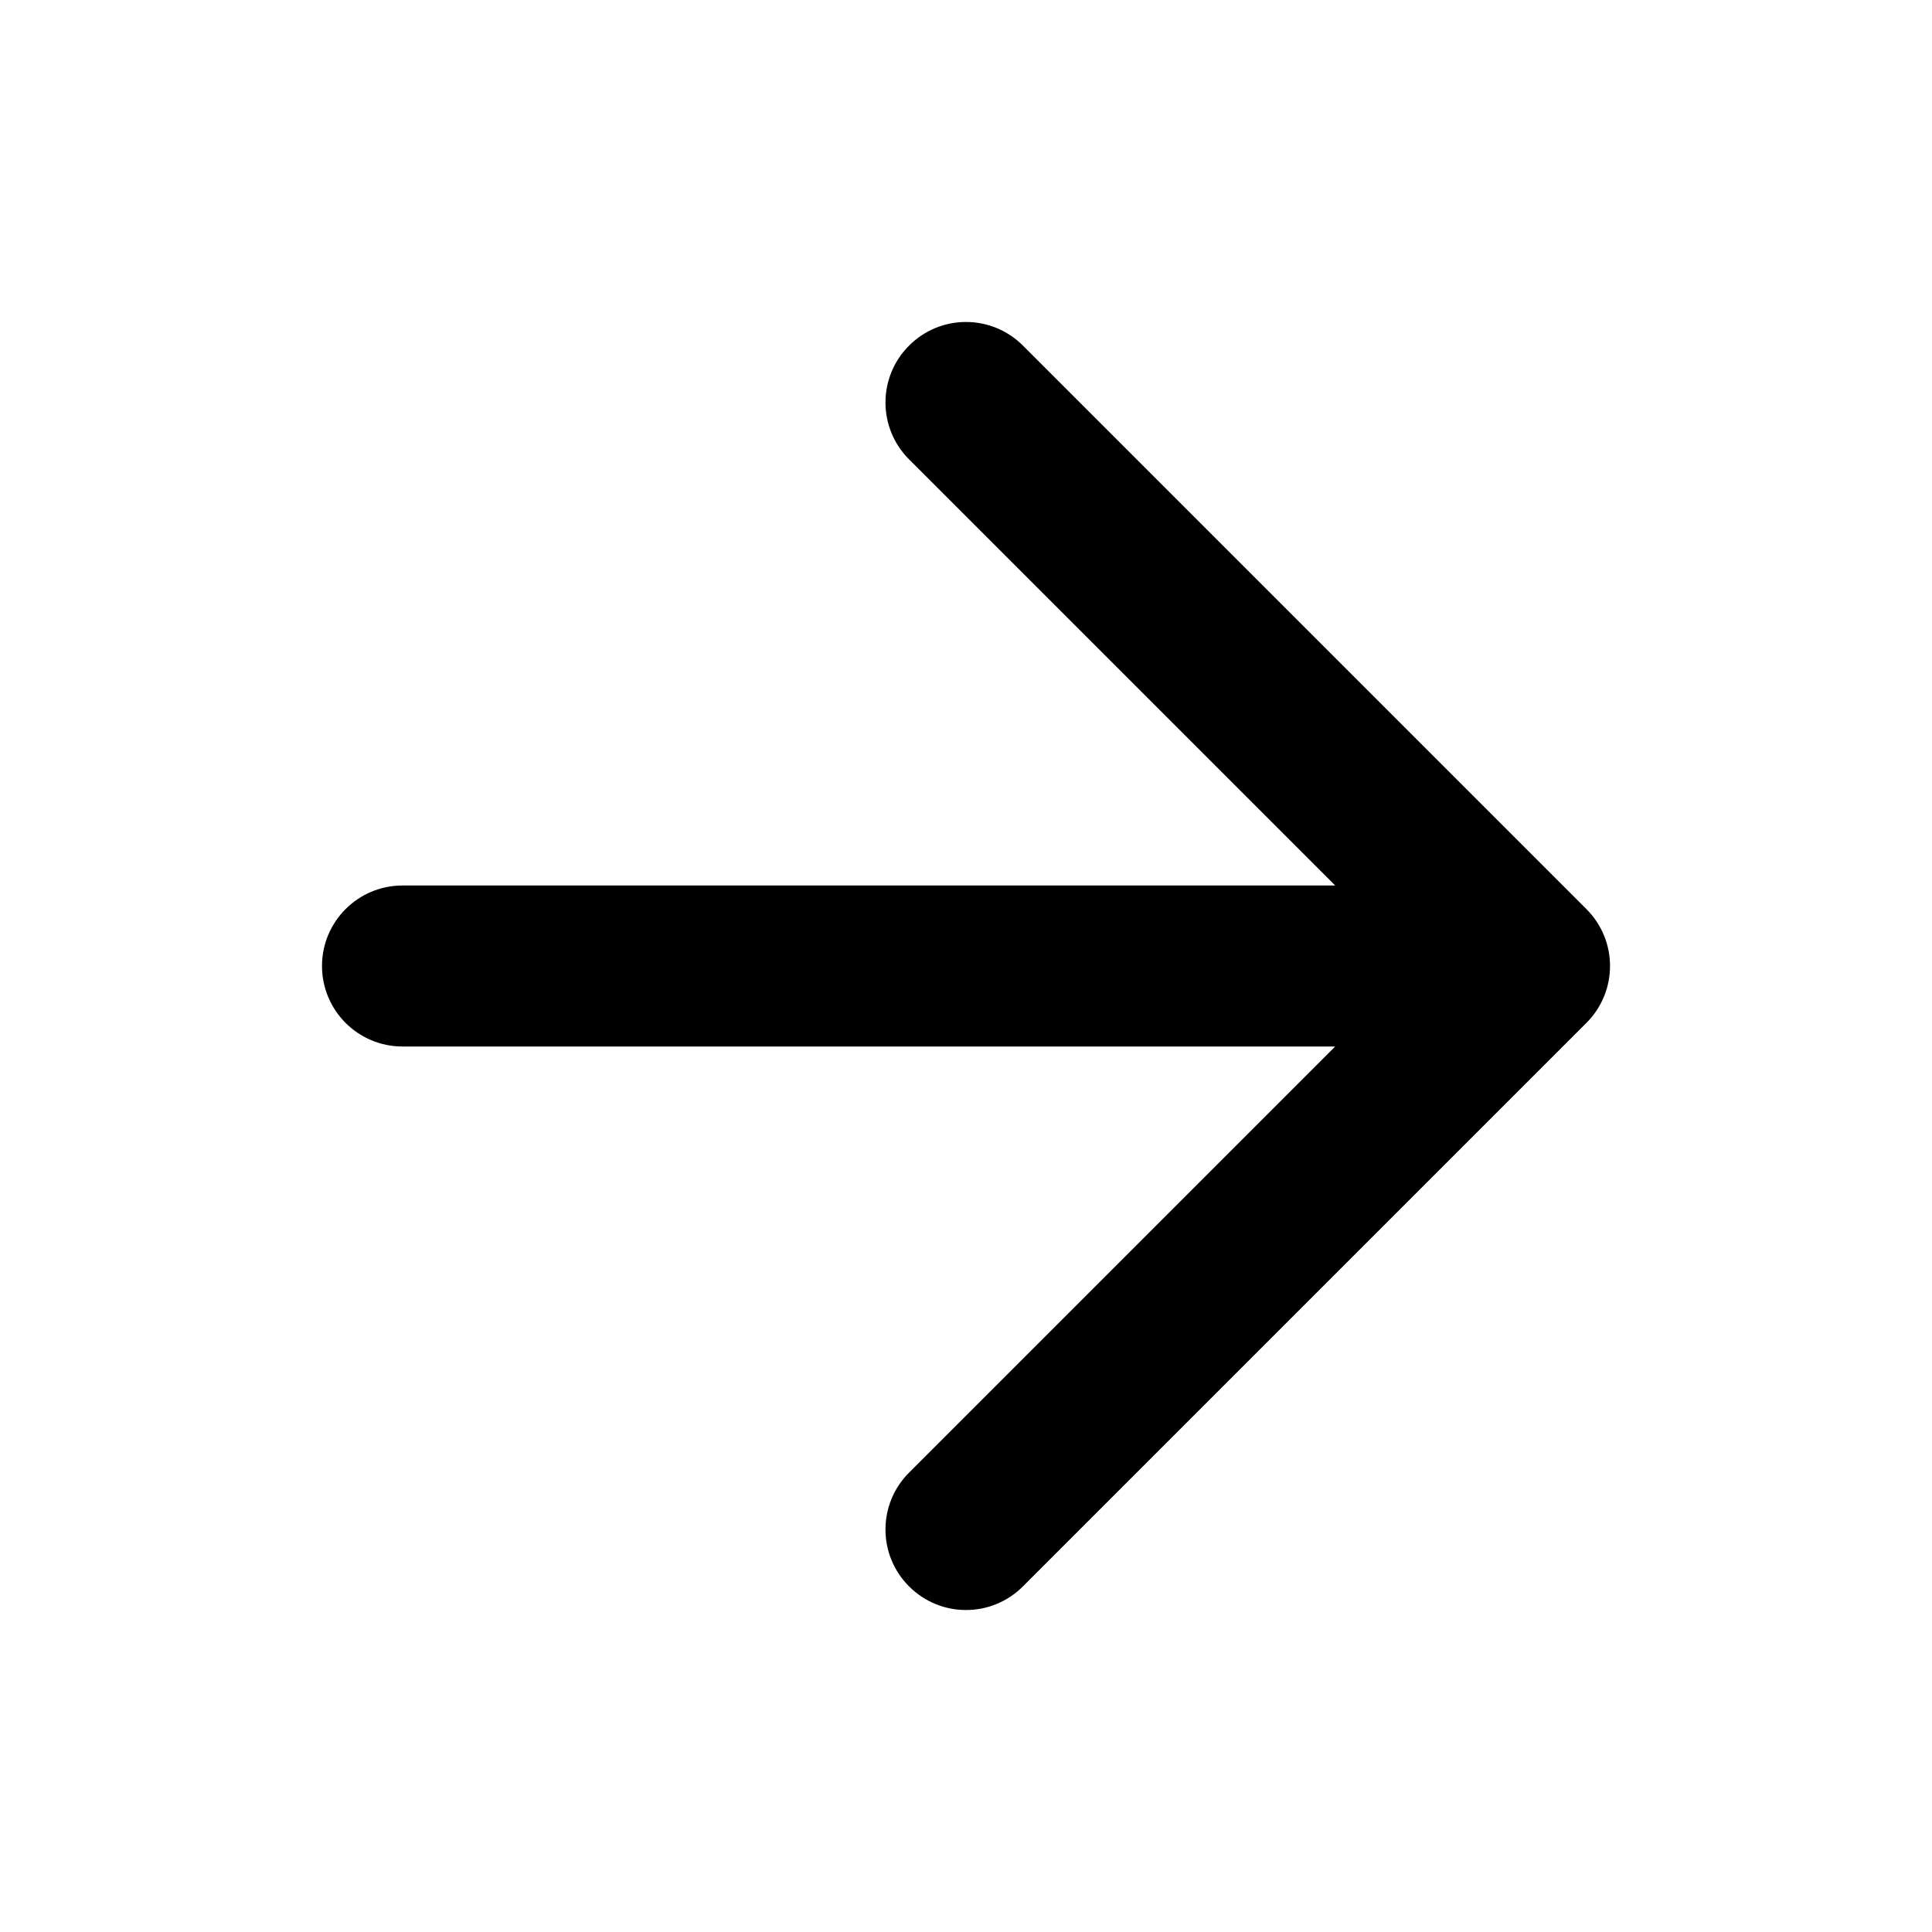
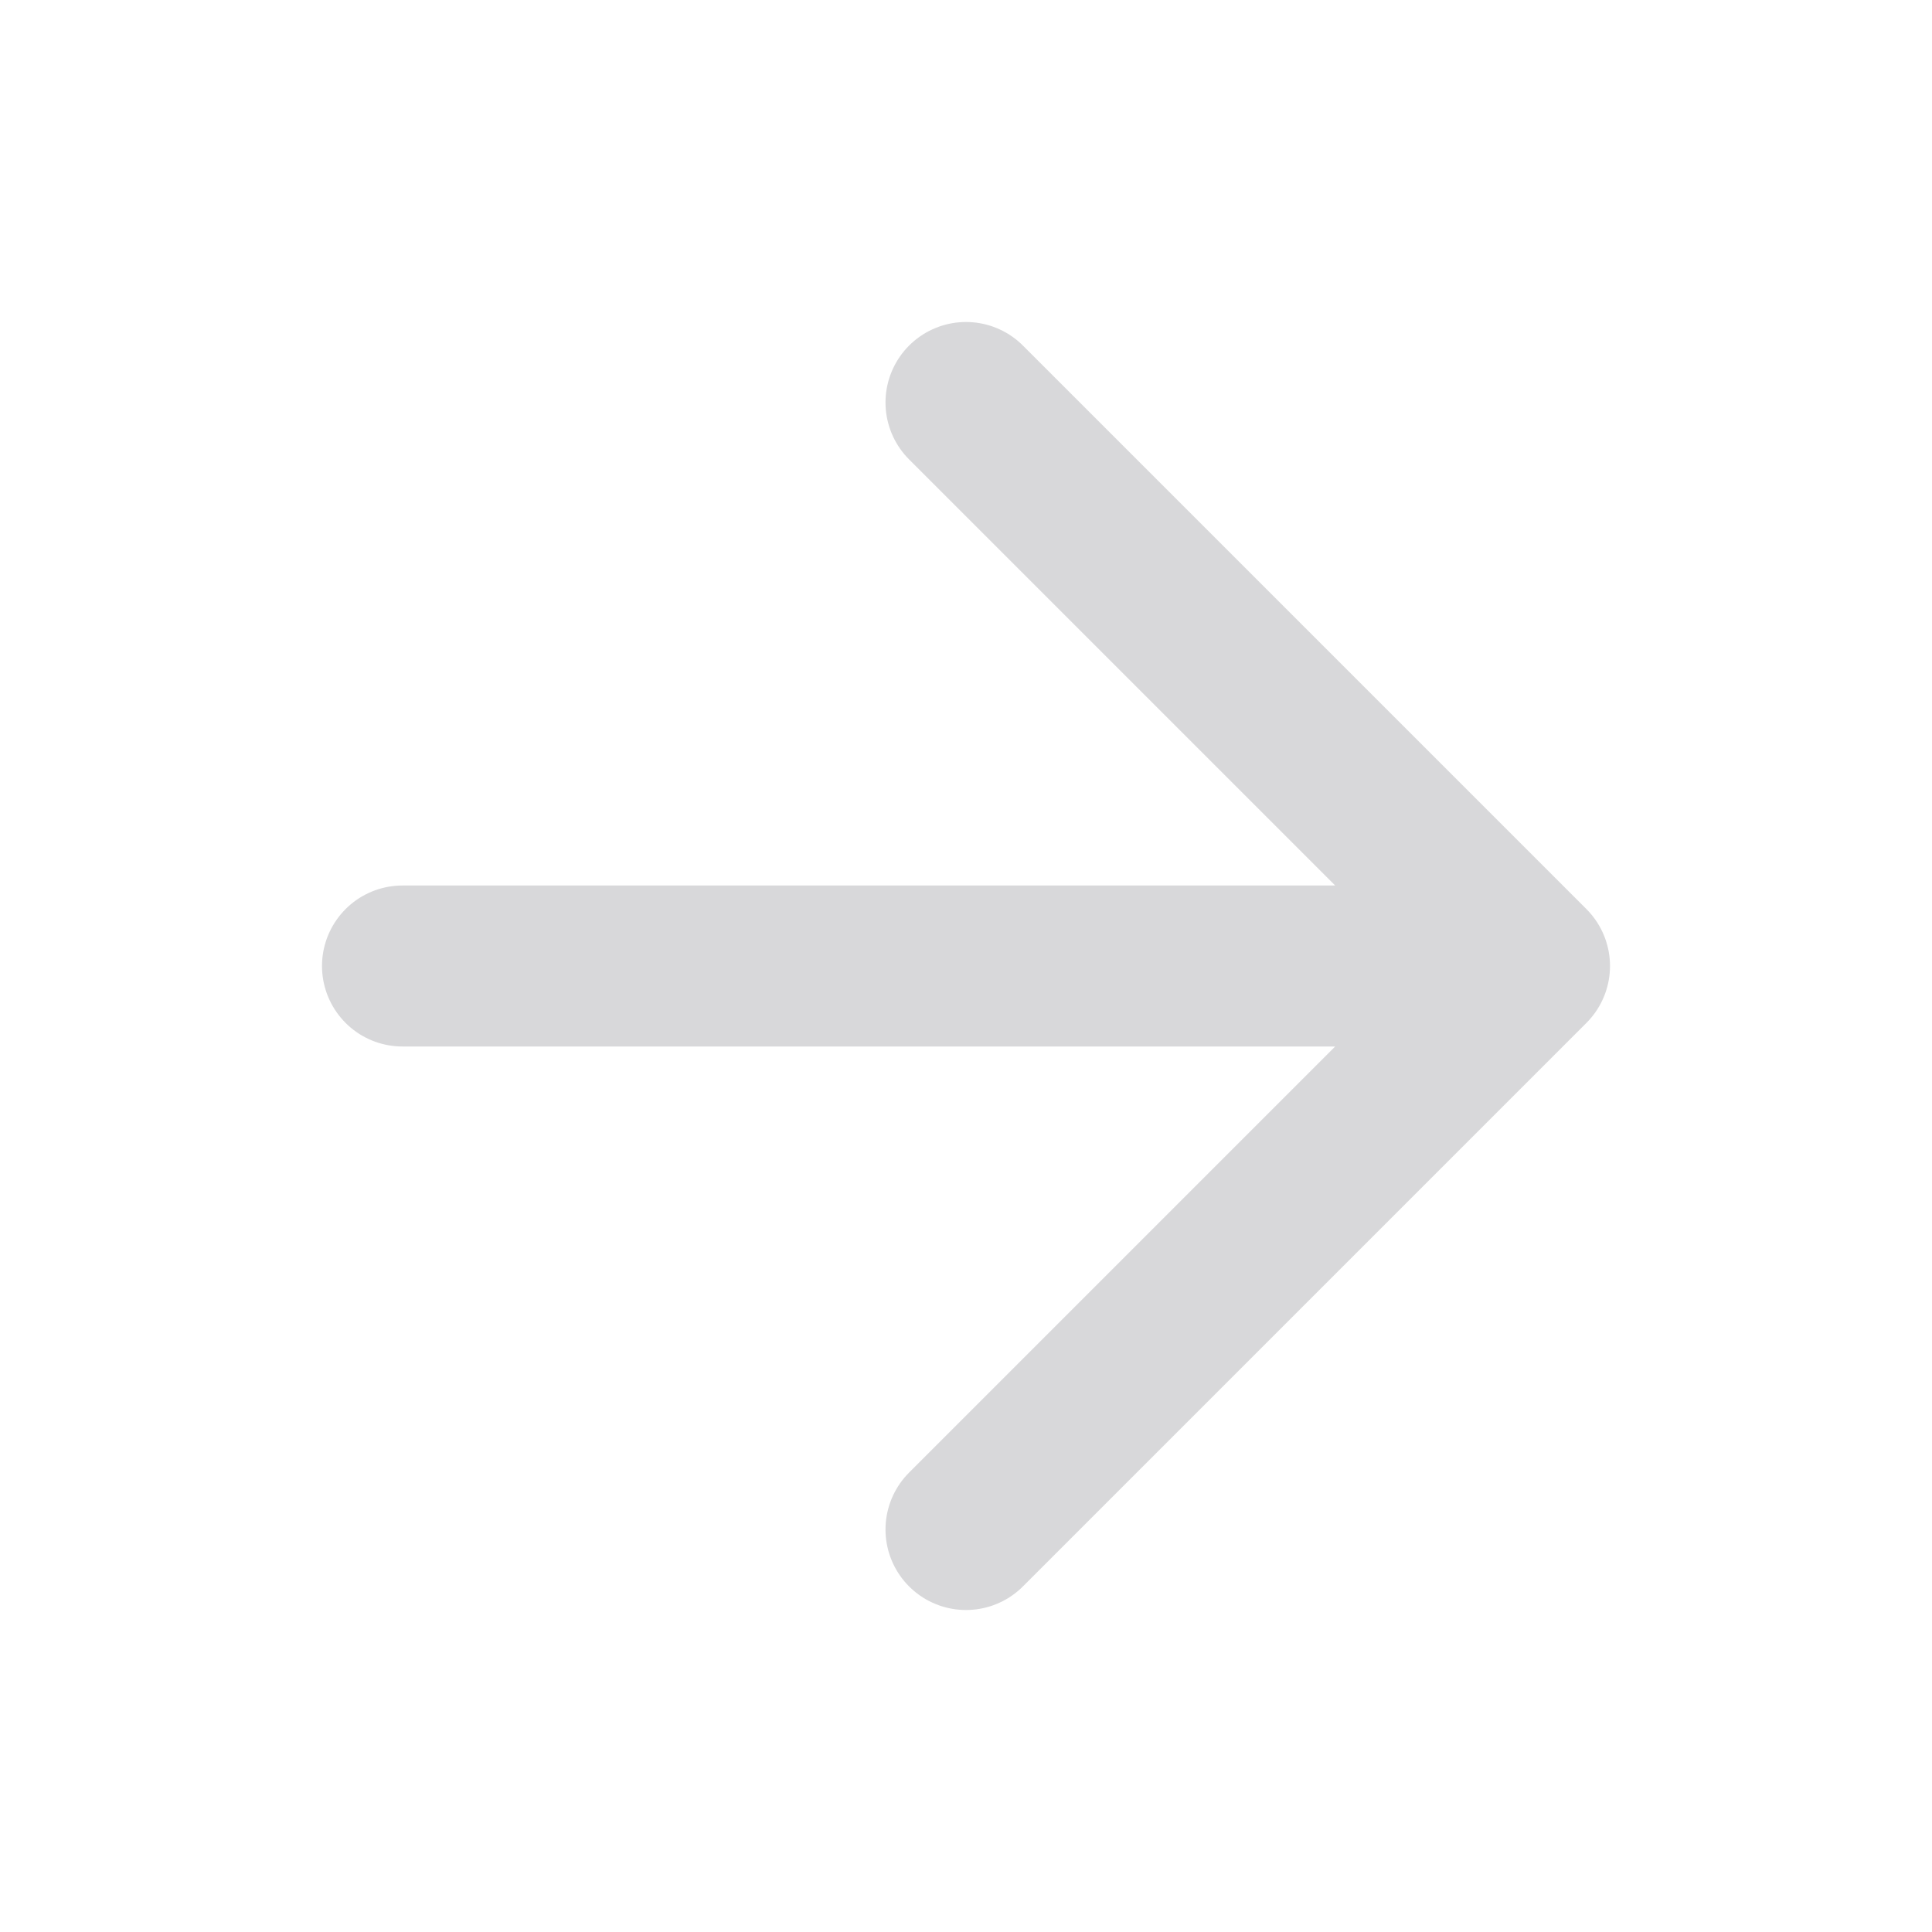
<svg xmlns="http://www.w3.org/2000/svg" width="24" height="24" viewBox="0 0 24 24" fill="none">
-   <path d="M11.293 4.293C11.684 3.902 12.316 3.902 12.707 4.293L19.707 11.293C20.098 11.684 20.098 12.316 19.707 12.707L12.707 19.707C12.316 20.098 11.684 20.098 11.293 19.707C10.902 19.317 10.902 18.683 11.293 18.293L16.586 13H5C4.448 13 4 12.552 4 12C4 11.448 4.448 11 5 11H16.586L11.293 5.707C10.902 5.316 10.902 4.683 11.293 4.293Z" fill="currentColor" />
+   <path d="M5 12H19M19 12L12 5M19 12L12 19" stroke="#D8D8DA" stroke-width="2" stroke-linecap="round" stroke-linejoin="round" />
</svg>
